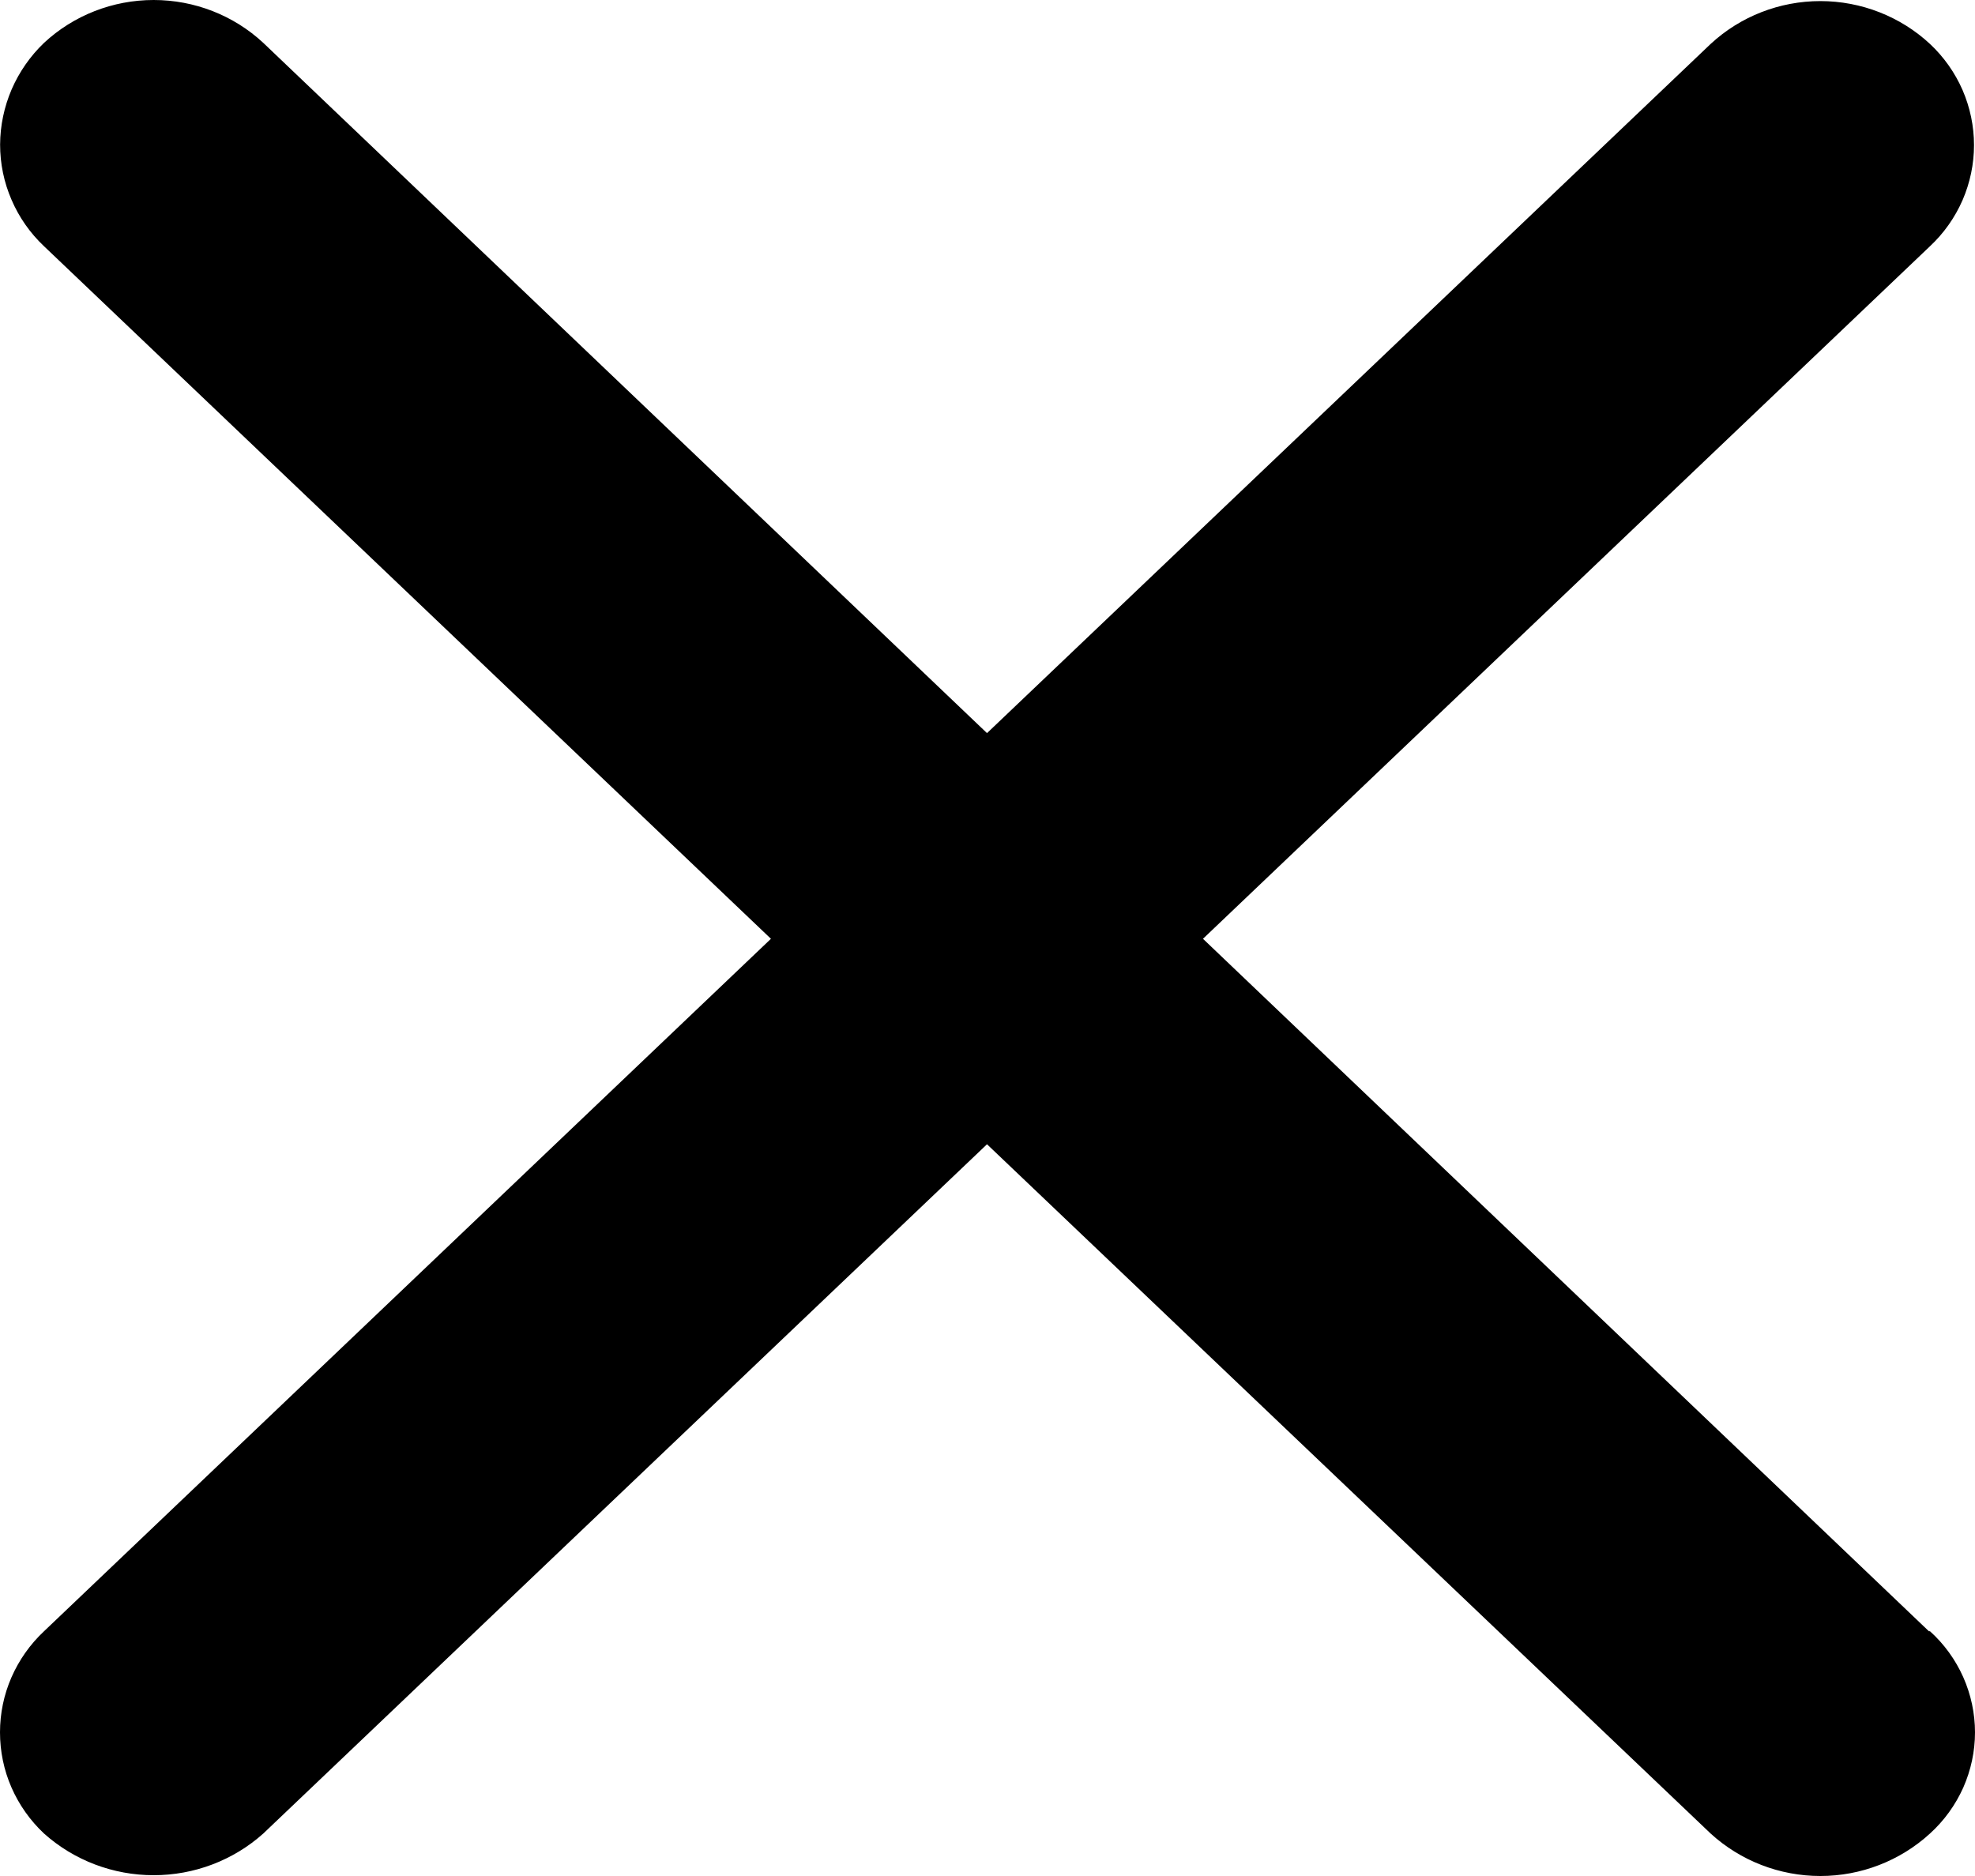
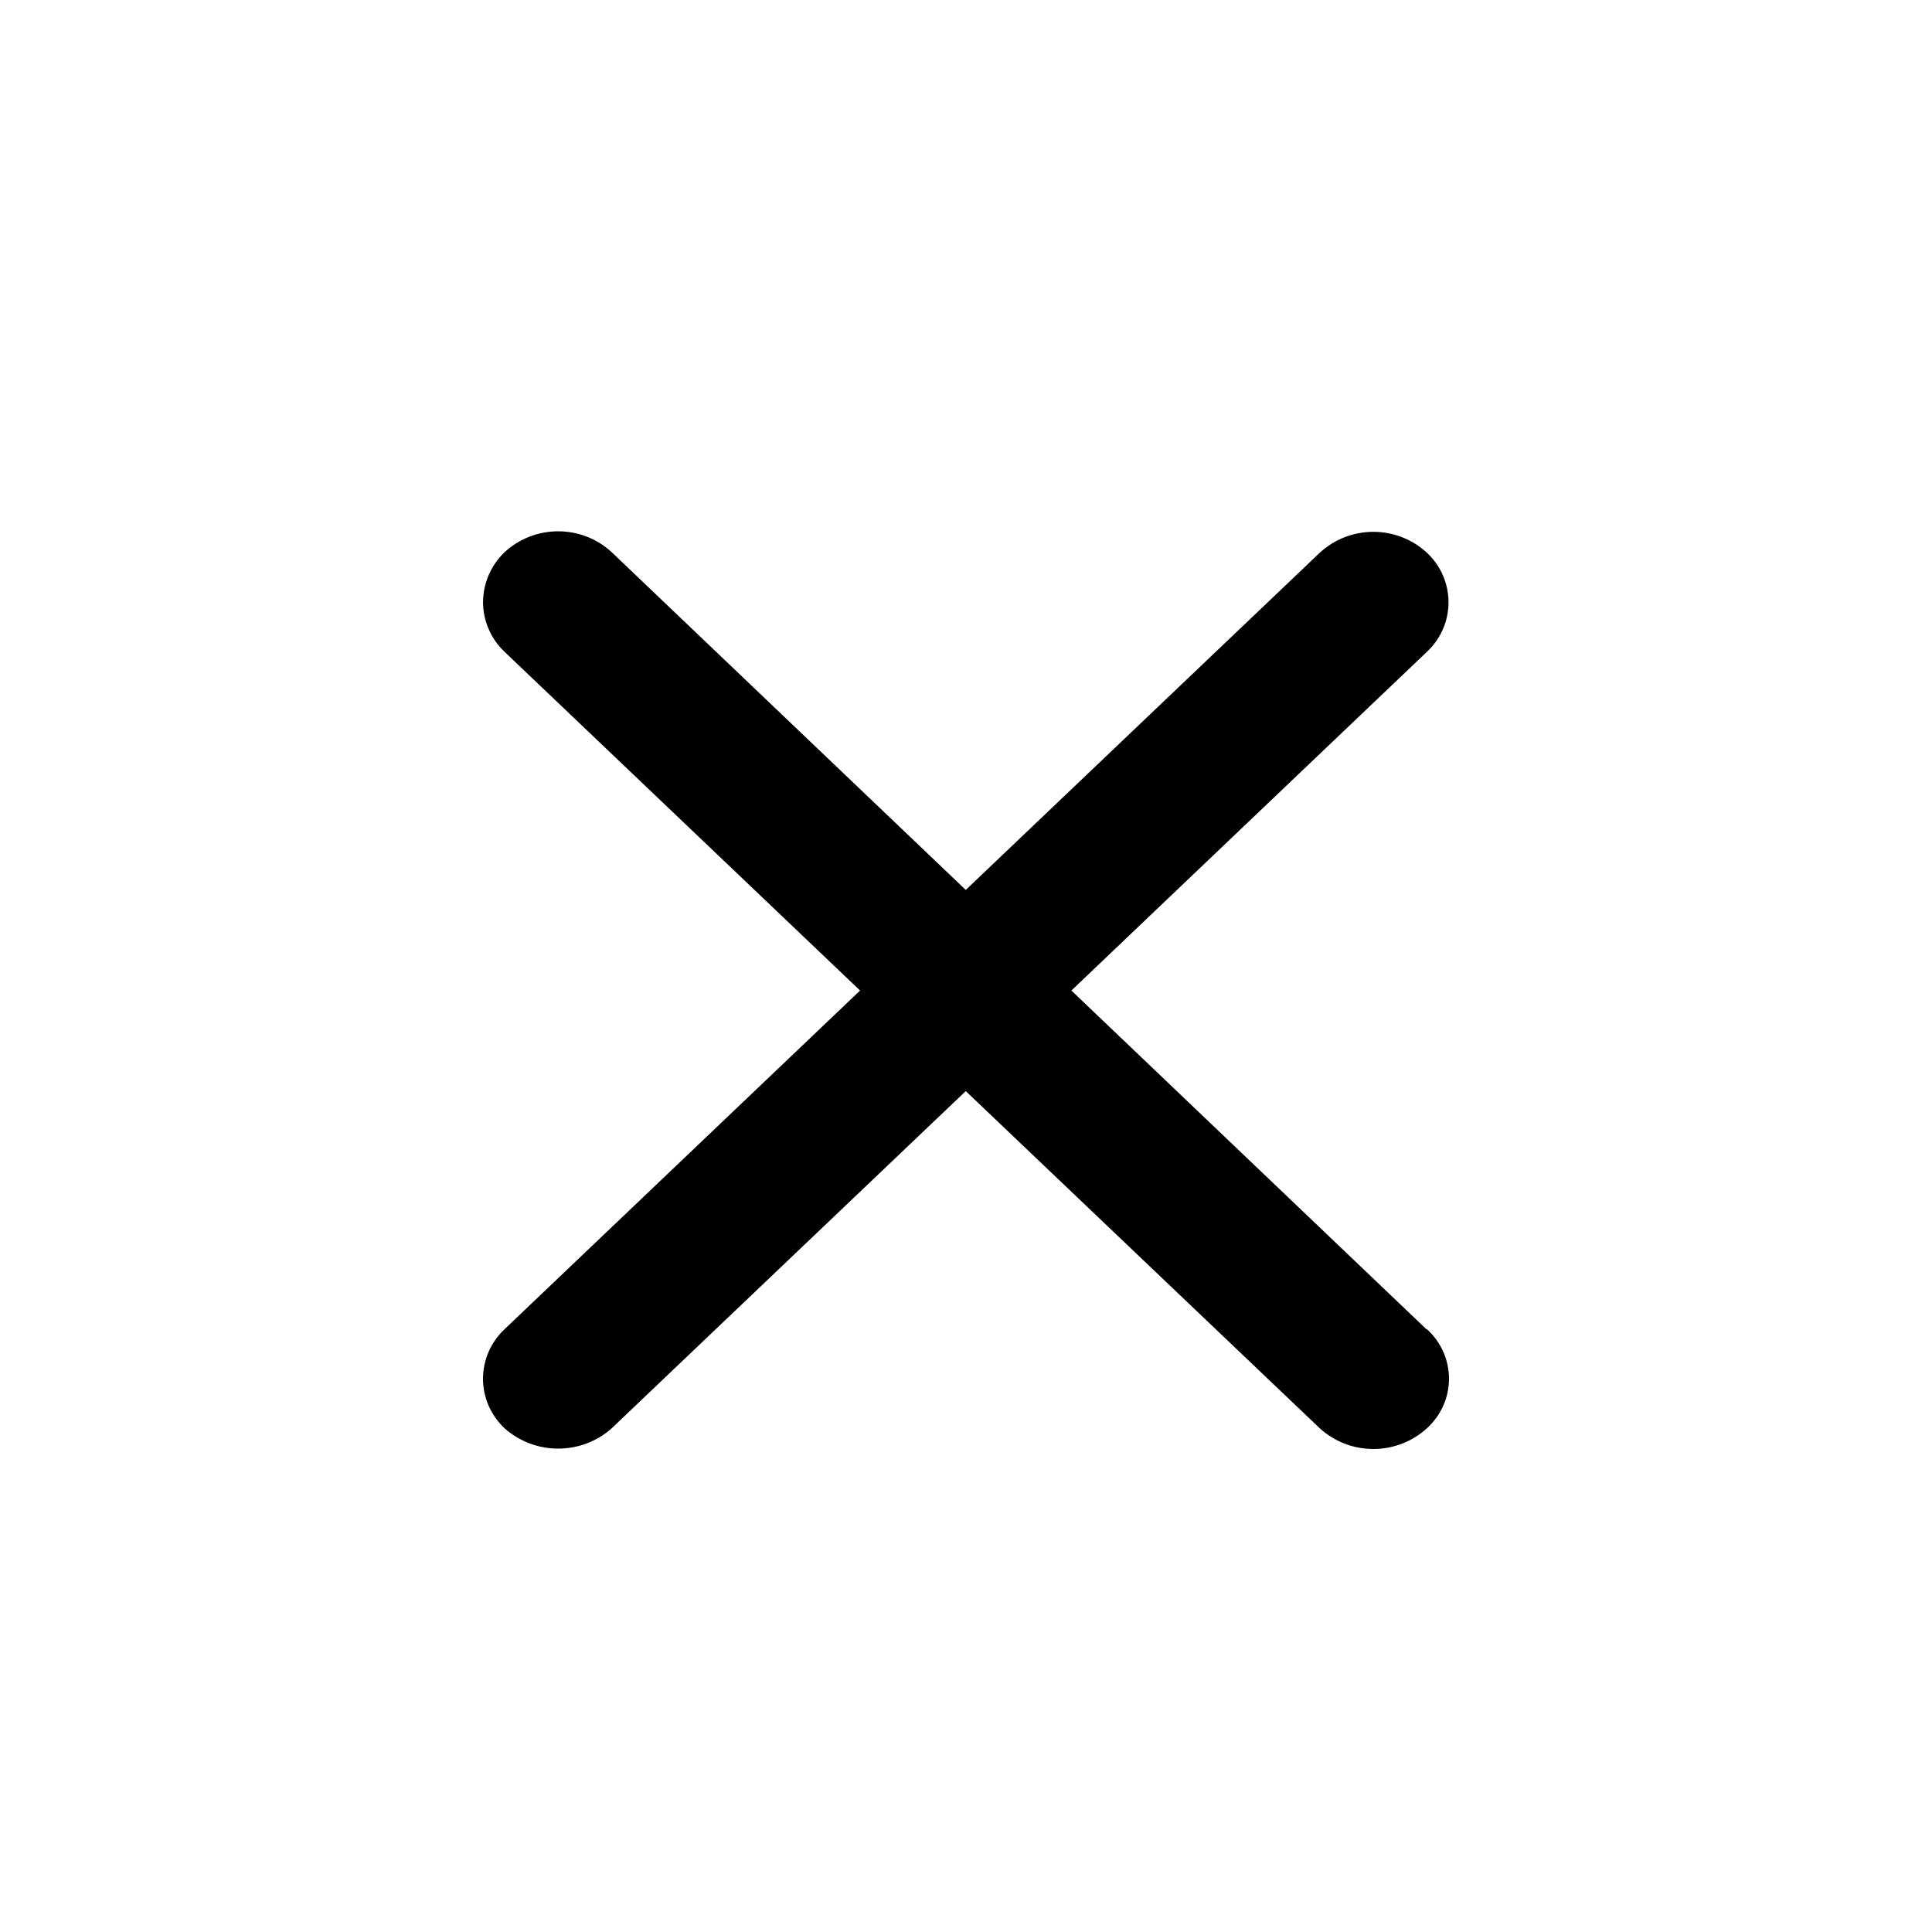
- <svg xmlns="http://www.w3.org/2000/svg" viewBox="0 0 20 19" fill="none">
-   <path d="M19.533 16.521L12.182 9.508L19.544 2.494C19.685 2.362 19.797 2.203 19.874 2.027C19.95 1.851 19.99 1.661 19.99 1.47C19.99 1.278 19.95 1.088 19.874 0.912C19.797 0.736 19.685 0.577 19.544 0.445C19.244 0.166 18.846 0.011 18.434 0.011C18.021 0.011 17.624 0.166 17.323 0.445L9.995 7.425L2.666 0.434C2.366 0.155 1.969 0 1.556 0C1.143 0 0.746 0.155 0.446 0.434C0.306 0.568 0.195 0.728 0.118 0.905C0.042 1.082 0.002 1.272 0.001 1.464C0.001 1.657 0.04 1.847 0.117 2.024C0.193 2.201 0.305 2.361 0.446 2.494L7.807 9.508L0.446 16.521C0.305 16.653 0.193 16.812 0.116 16.988C0.039 17.164 0 17.354 0 17.545C0 17.737 0.039 17.927 0.116 18.103C0.193 18.279 0.305 18.438 0.446 18.57C0.75 18.842 1.146 18.992 1.556 18.992C1.966 18.992 2.362 18.842 2.666 18.57L9.995 11.589L17.323 18.57C17.625 18.846 18.022 19 18.434 19C18.846 19 19.242 18.846 19.544 18.57C19.688 18.439 19.802 18.281 19.881 18.105C19.959 17.928 20 17.738 20 17.545C20 17.353 19.959 17.162 19.881 16.986C19.802 16.809 19.688 16.651 19.544 16.521H19.533Z" fill="currentColor" />
+ <svg xmlns="http://www.w3.org/2000/svg" viewBox="0 0 40 40" fill="none">
+   <path d="M29.533 27.521L22.182 20.508L29.544 13.494C29.685 13.362 29.797 13.203 29.874 13.027C29.95 12.851 29.99 12.661 29.99 12.47C29.99 12.278 29.95 12.088 29.874 11.912C29.797 11.736 29.685 11.577 29.544 11.445C29.244 11.166 28.846 11.011 28.434 11.011C28.021 11.011 27.624 11.166 27.323 11.445L19.995 18.425L12.666 11.434C12.366 11.155 11.969 11 11.556 11C11.143 11 10.746 11.155 10.445 11.434C10.306 11.568 10.195 11.728 10.118 11.905C10.042 12.082 10.002 12.272 10.001 12.464C10.001 12.657 10.04 12.847 10.117 13.024C10.193 13.201 10.305 13.361 10.445 13.494L17.807 20.508L10.445 27.521C10.305 27.653 10.193 27.812 10.116 27.988C10.04 28.164 10 28.354 10 28.545C10 28.737 10.04 28.927 10.116 29.103C10.193 29.279 10.305 29.438 10.445 29.57C10.75 29.842 11.146 29.992 11.556 29.992C11.966 29.992 12.362 29.842 12.666 29.57L19.995 22.59L27.323 29.57C27.625 29.846 28.022 30 28.434 30C28.846 30 29.242 29.846 29.544 29.57C29.688 29.439 29.802 29.281 29.881 29.105C29.959 28.928 30 28.738 30 28.545C30 28.353 29.959 28.162 29.881 27.986C29.802 27.809 29.688 27.651 29.544 27.521H29.533Z" fill="currentColor" />
</svg>
